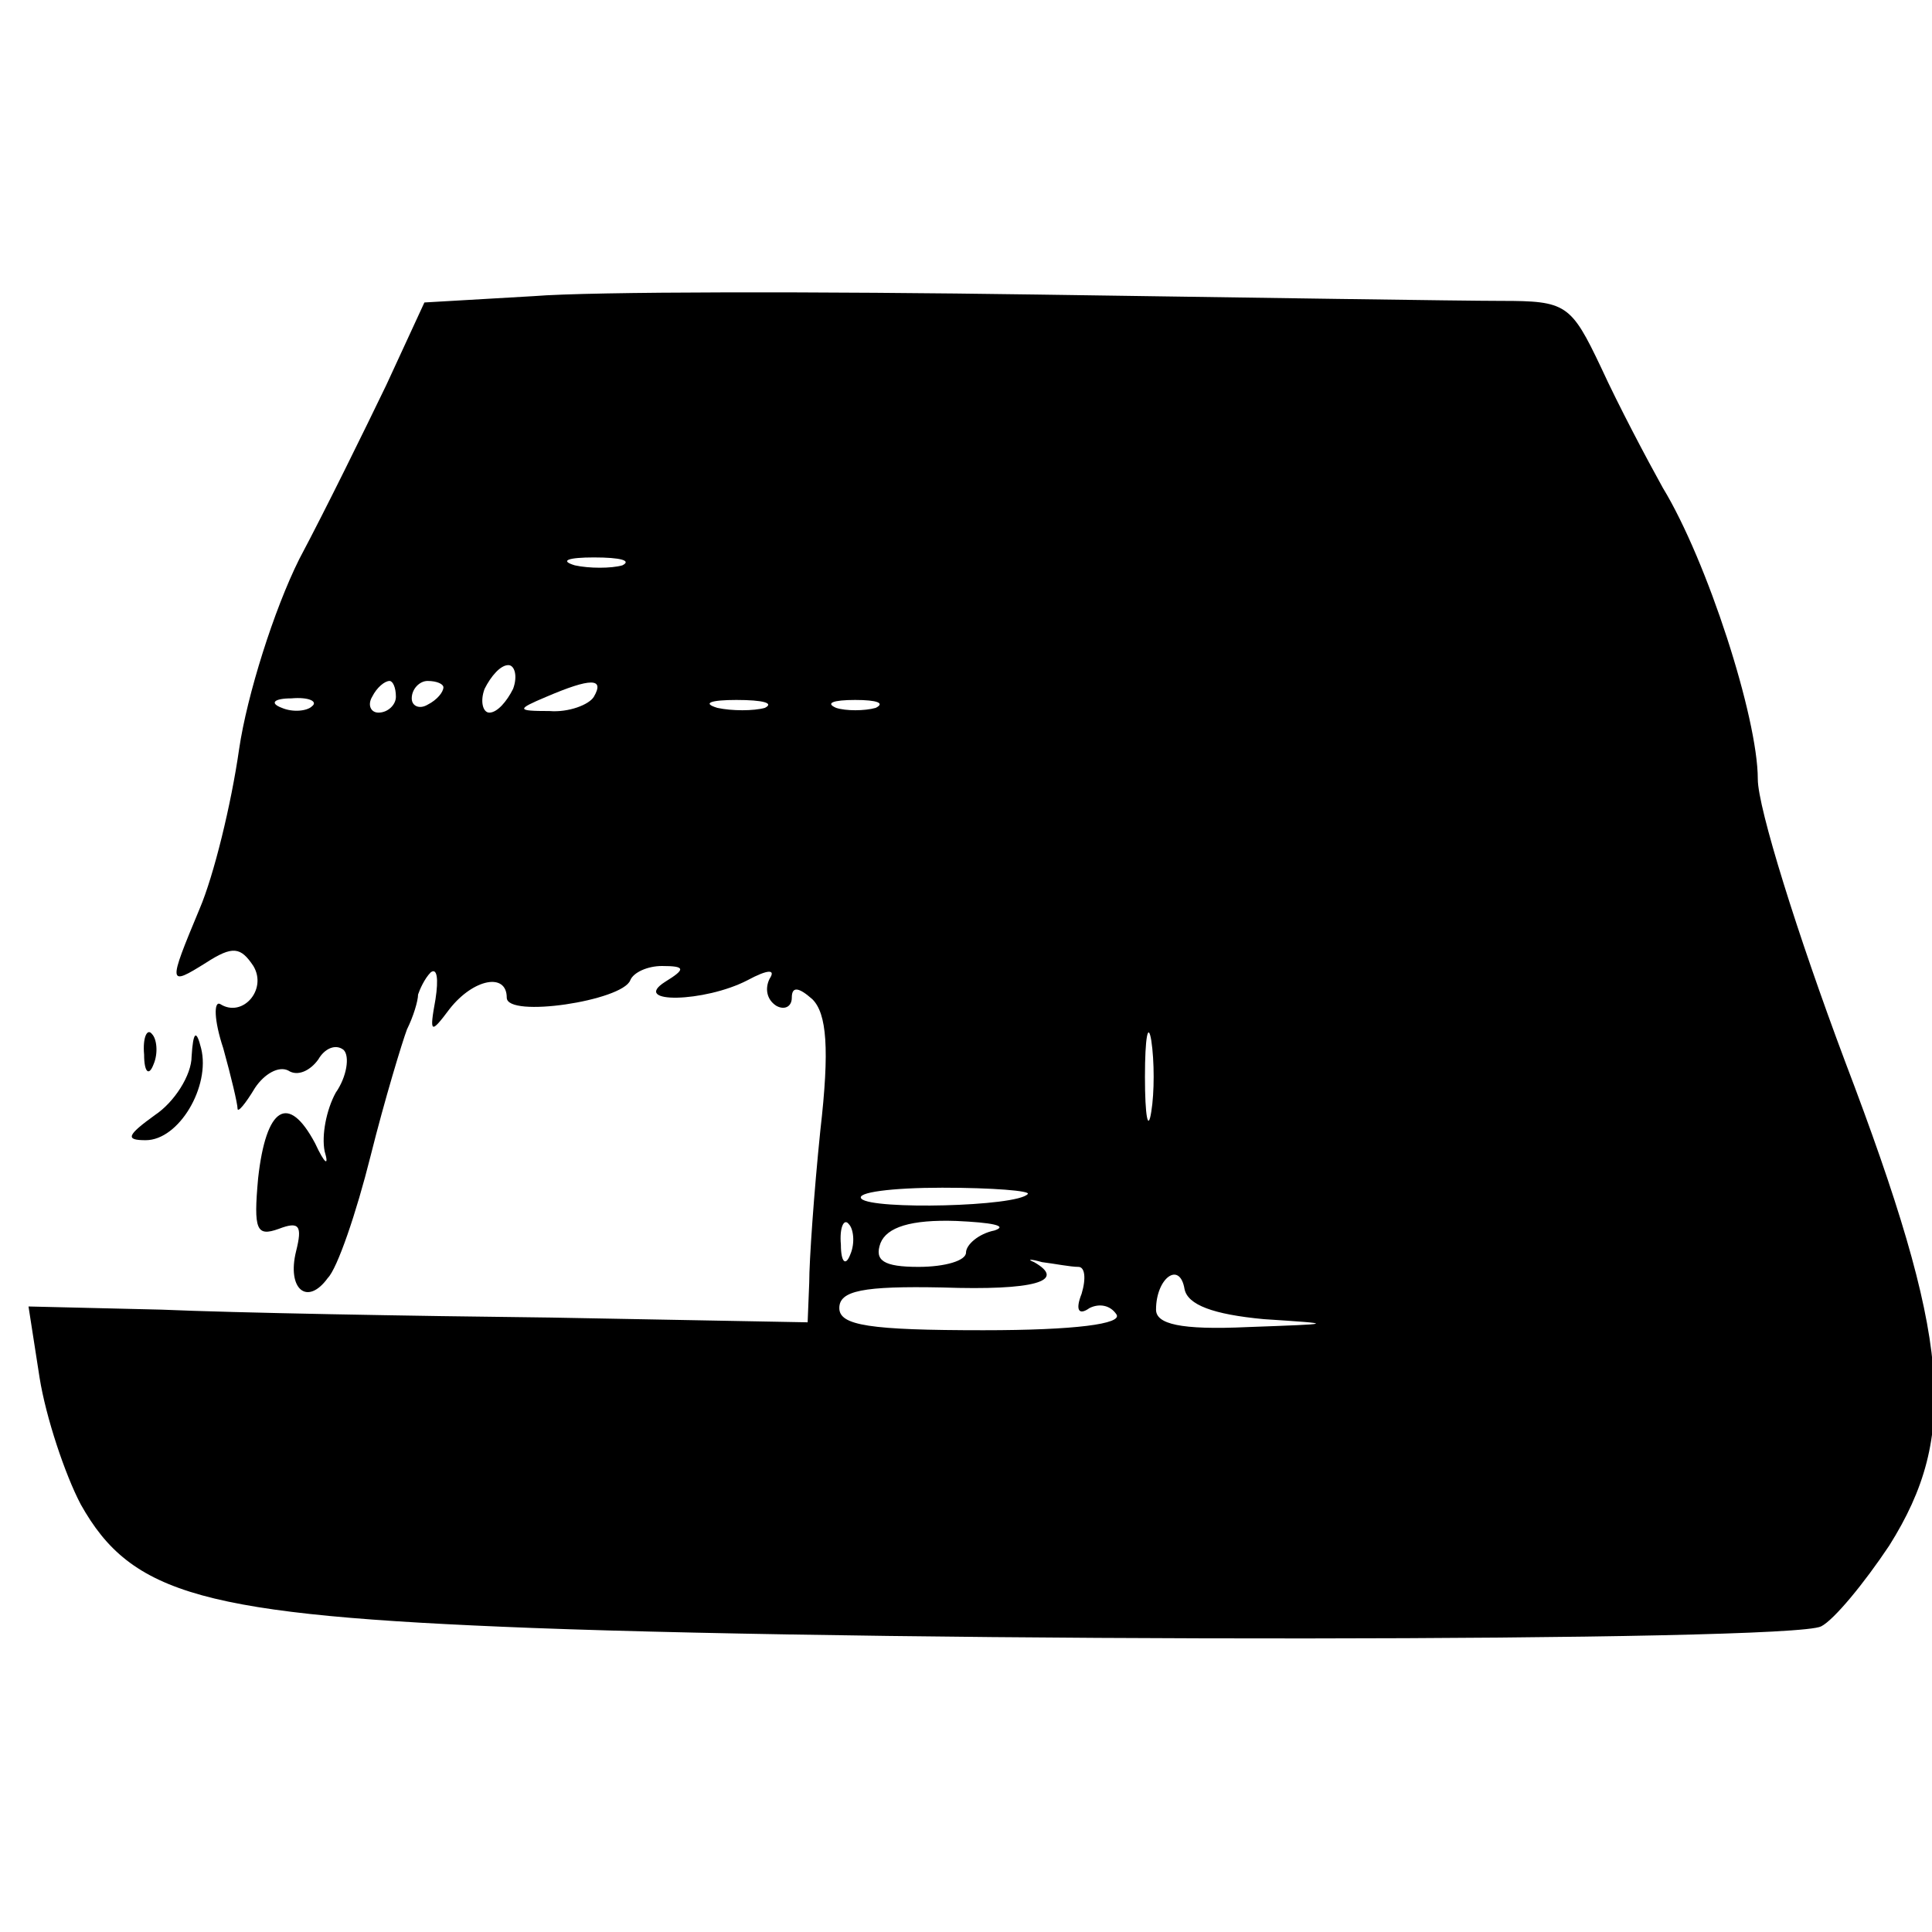
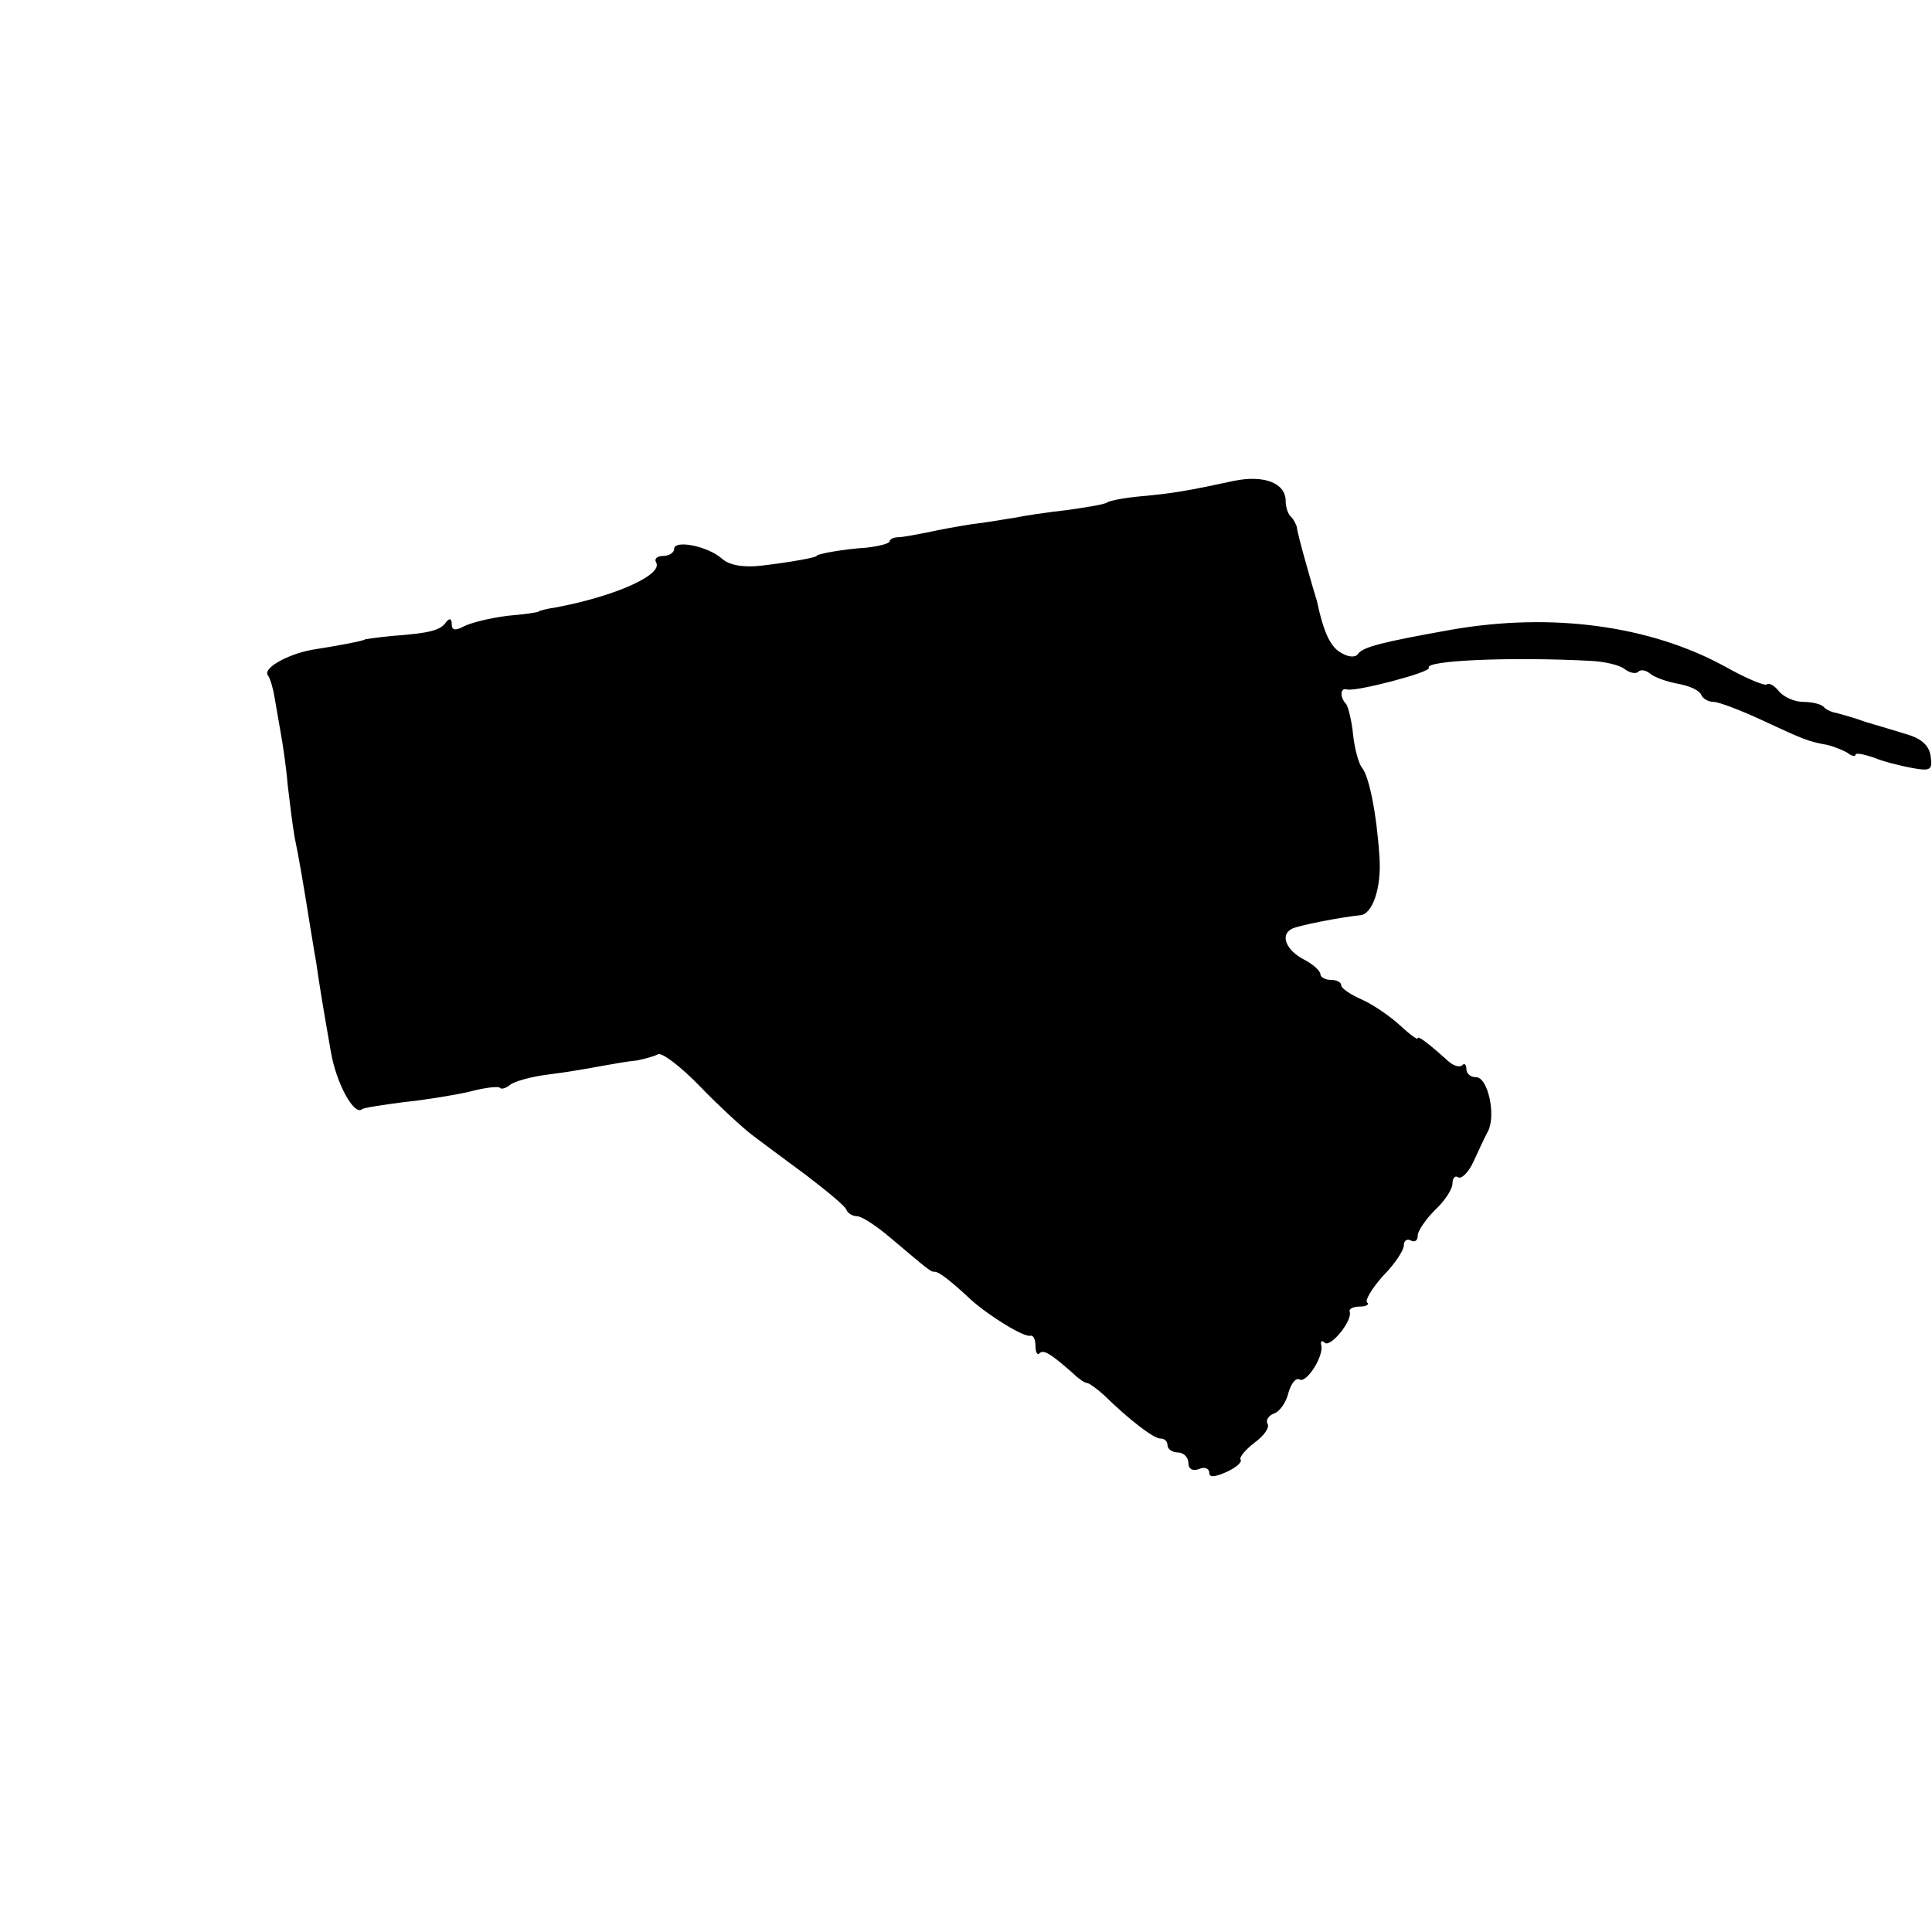
- <svg xmlns="http://www.w3.org/2000/svg" version="1.0" width="122pt" height="122pt" viewBox="0 0 122 122" preserveAspectRatio="xMidYMid meet">
-   <g transform="translate(0,122) scale(0.1,-0.1)" fill="#000000" stroke="none">
-     <path d="M337 1033 l-69 -4 -24 -52 c-14 -29 -38 -78 -55 -110 -16 -32 -33 -86 -38 -120 -5 -35 -16 -80 -25 -101 -20 -48 -20 -49 4 -34 17 11 22 10 30 -2 9 -15 -7 -33 -21 -24 -4 2 -4 -10 2 -28 5 -18 9 -35 9 -38 0 -3 5 3 11 13 6 9 15 14 21 11 6 -4 14 0 19 7 4 7 11 10 16 6 4 -4 2 -17 -5 -27 -6 -11 -9 -27 -7 -37 3 -10 0 -8 -6 5 -17 32 -31 23 -36 -22 -3 -33 -1 -37 13 -32 13 5 15 2 11 -14 -6 -24 7 -35 20 -17 6 6 18 41 27 77 9 36 20 72 23 80 4 8 7 18 7 22 1 3 4 10 8 14 4 3 5 -4 3 -17 -4 -22 -3 -22 9 -6 15 19 36 23 36 7 0 -13 73 -2 78 11 2 5 11 9 20 9 15 0 15 -2 2 -10 -22 -14 25 -13 52 1 13 7 18 7 14 1 -3 -6 -2 -13 4 -17 5 -3 10 -1 10 5 0 7 4 7 13 -1 9 -9 11 -31 5 -83 -4 -39 -7 -82 -7 -96 l-1 -25 -162 3 c-90 1 -200 3 -246 5 l-84 2 7 -45 c4 -25 16 -61 26 -80 32 -57 77 -70 285 -78 238 -9 795 -9 814 1 8 4 27 27 43 51 44 70 39 130 -28 306 -30 80 -55 160 -55 178 0 39 -32 138 -60 184 -10 18 -28 52 -39 76 -19 40 -22 42 -63 42 -24 0 -155 2 -293 4 -137 2 -281 2 -318 -1z m56 -170 c-7 -2 -21 -2 -30 0 -10 3 -4 5 12 5 17 0 24 -2 18 -5z m-69 -78 c-4 -8 -10 -15 -15 -15 -4 0 -6 7 -3 15 4 8 10 15 15 15 4 0 6 -7 3 -15z m-74 -5 c0 -5 -5 -10 -11 -10 -5 0 -7 5 -4 10 3 6 8 10 11 10 2 0 4 -4 4 -10z m30 6 c0 -3 -4 -8 -10 -11 -5 -3 -10 -1 -10 4 0 6 5 11 10 11 6 0 10 -2 10 -4z m95 -6 c-3 -5 -16 -10 -28 -9 -21 0 -21 1 -2 9 28 12 37 12 30 0z m-178 -6 c-3 -3 -12 -4 -19 -1 -8 3 -5 6 6 6 11 1 17 -2 13 -5z m286 -1 c-7 -2 -21 -2 -30 0 -10 3 -4 5 12 5 17 0 24 -2 18 -5z m70 0 c-7 -2 -19 -2 -25 0 -7 3 -2 5 12 5 14 0 19 -2 13 -5z m174 -255 c-2 -13 -4 -3 -4 22 0 25 2 35 4 23 2 -13 2 -33 0 -45z m-78 -52 c-7 -8 -98 -10 -105 -3 -4 4 19 7 51 7 32 0 56 -2 54 -4z m-112 -38 c-3 -8 -6 -5 -6 6 -1 11 2 17 5 13 3 -3 4 -12 1 -19z m91 15 c-10 -2 -18 -9 -18 -14 0 -5 -13 -9 -30 -9 -22 0 -28 4 -24 15 4 10 19 15 48 14 22 -1 33 -3 24 -6z m53 -23 c4 0 5 -7 2 -17 -4 -10 -2 -14 5 -9 6 3 13 2 17 -4 4 -6 -26 -10 -84 -10 -72 0 -91 3 -91 14 0 11 15 14 65 13 58 -2 79 4 58 16 -5 2 -2 2 5 0 8 -1 18 -3 23 -3z m117 -33 c46 -3 45 -3 -10 -5 -43 -2 -58 2 -58 11 0 20 15 31 18 13 2 -10 18 -16 50 -19z" />
-     <path d="M91 554 c0 -11 3 -14 6 -6 3 7 2 16 -1 19 -3 4 -6 -2 -5 -13z" />
-     <path d="M121 553 c0 -12 -11 -29 -23 -37 -18 -13 -19 -16 -6 -16 21 0 41 34 35 58 -3 12 -5 11 -6 -5z" />
+ <svg xmlns="http://www.w3.org/2000/svg" version="1.0" width="278pt" height="278pt" viewBox="0 0 278 278" preserveAspectRatio="xMidYMid meet">
+   <g transform="translate(0,278) scale(0.1,-0.1)" fill="#000000" stroke="none">
+     <path d="M1775 2088 c-69 -15 -89 -18 -132 -22 -23 -2 -45 -6 -50 -9 -4 -3 -30 -7 -58 -11 -27 -3 -61 -8 -75 -11 -14 -2 -41 -7 -60 -9 -19 -3 -48 -8 -65 -12 -16 -3 -36 -7 -42 -7 -7 0 -13 -3 -13 -6 0 -3 -15 -7 -33 -9 -32 -2 -72 -9 -72 -12 0 -2 -37 -9 -80 -14 -26 -3 -46 1 -56 10 -20 18 -69 28 -69 14 0 -5 -7 -10 -16 -10 -8 0 -13 -4 -10 -9 11 -18 -59 -49 -144 -65 -14 -2 -25 -5 -25 -6 0 -1 -20 -4 -44 -6 -25 -3 -53 -10 -63 -15 -13 -7 -18 -6 -18 3 0 8 -3 9 -8 3 -8 -12 -23 -16 -77 -20 -22 -2 -40 -5 -40 -5 0 -2 -44 -10 -70 -14 -36 -5 -76 -26 -70 -37 4 -5 8 -20 10 -32 2 -12 6 -35 9 -52 3 -16 8 -50 10 -75 3 -25 7 -58 10 -75 6 -28 14 -76 21 -120 2 -11 6 -38 10 -60 5 -35 10 -65 21 -128 8 -47 34 -93 45 -83 2 2 29 6 59 10 30 3 73 10 95 15 22 6 41 8 44 6 2 -3 9 -1 15 4 6 5 31 12 56 15 25 3 59 9 75 12 17 3 39 7 51 8 11 2 25 6 31 9 5 3 32 -17 60 -46 28 -29 62 -60 75 -70 12 -9 48 -36 78 -58 30 -23 57 -45 58 -50 2 -5 9 -9 15 -9 7 0 28 -14 47 -30 58 -49 59 -50 65 -50 6 0 22 -12 53 -41 26 -23 76 -54 85 -51 4 1 7 -6 7 -15 0 -9 3 -14 6 -10 6 5 15 0 49 -30 7 -7 16 -13 19 -13 3 0 14 -8 24 -17 38 -37 72 -63 82 -63 6 0 10 -4 10 -10 0 -5 7 -10 15 -10 8 0 15 -7 15 -15 0 -9 6 -12 15 -9 8 4 15 1 15 -5 0 -7 7 -7 25 1 13 6 23 14 20 18 -2 3 7 14 20 24 14 10 22 22 19 27 -3 5 1 12 9 15 9 3 18 17 21 30 4 14 11 22 16 19 10 -6 36 35 31 50 -1 5 1 7 5 3 8 -8 41 32 36 45 -1 4 6 7 15 7 9 0 14 3 10 6 -3 3 7 20 23 38 17 17 30 37 30 44 0 7 5 10 10 7 6 -3 10 0 10 7 0 7 12 24 25 37 14 13 25 30 25 38 0 8 4 12 8 9 5 -3 15 7 22 22 7 15 16 35 21 44 12 23 0 78 -17 78 -8 0 -14 5 -14 12 0 6 -3 9 -6 5 -4 -3 -12 -1 -20 6 -31 28 -44 37 -44 33 0 -3 -12 6 -26 19 -14 13 -39 30 -55 37 -16 7 -29 16 -29 20 0 5 -7 8 -15 8 -8 0 -15 4 -15 8 0 5 -11 15 -25 22 -24 13 -33 34 -17 43 7 5 76 18 99 20 18 1 31 40 28 83 -4 63 -15 117 -25 129 -5 6 -11 28 -13 48 -2 20 -7 40 -10 44 -9 9 -9 24 1 21 12 -4 122 25 118 31 -7 11 122 16 234 10 19 -1 41 -6 48 -12 7 -5 15 -7 19 -4 3 4 11 3 17 -2 7 -6 25 -12 41 -15 17 -3 31 -10 33 -16 2 -5 10 -10 18 -10 7 0 39 -12 71 -27 58 -27 65 -30 93 -35 8 -2 21 -7 28 -11 6 -5 12 -6 12 -3 0 3 11 1 26 -4 14 -6 39 -12 55 -15 27 -5 30 -3 27 17 -2 15 -13 25 -33 31 -16 5 -43 13 -60 18 -16 6 -35 11 -42 13 -7 1 -16 5 -19 9 -4 4 -17 7 -29 7 -13 0 -28 7 -35 15 -7 9 -15 13 -18 10 -3 -2 -30 9 -60 26 -108 59 -249 78 -393 53 -101 -18 -128 -25 -135 -35 -3 -5 -13 -5 -23 1 -16 8 -26 28 -36 75 -2 6 -9 30 -16 55 -7 25 -13 48 -13 52 -1 3 -4 10 -8 14 -5 4 -8 15 -8 23 0 26 -31 38 -75 29z" />
  </g>
</svg>
